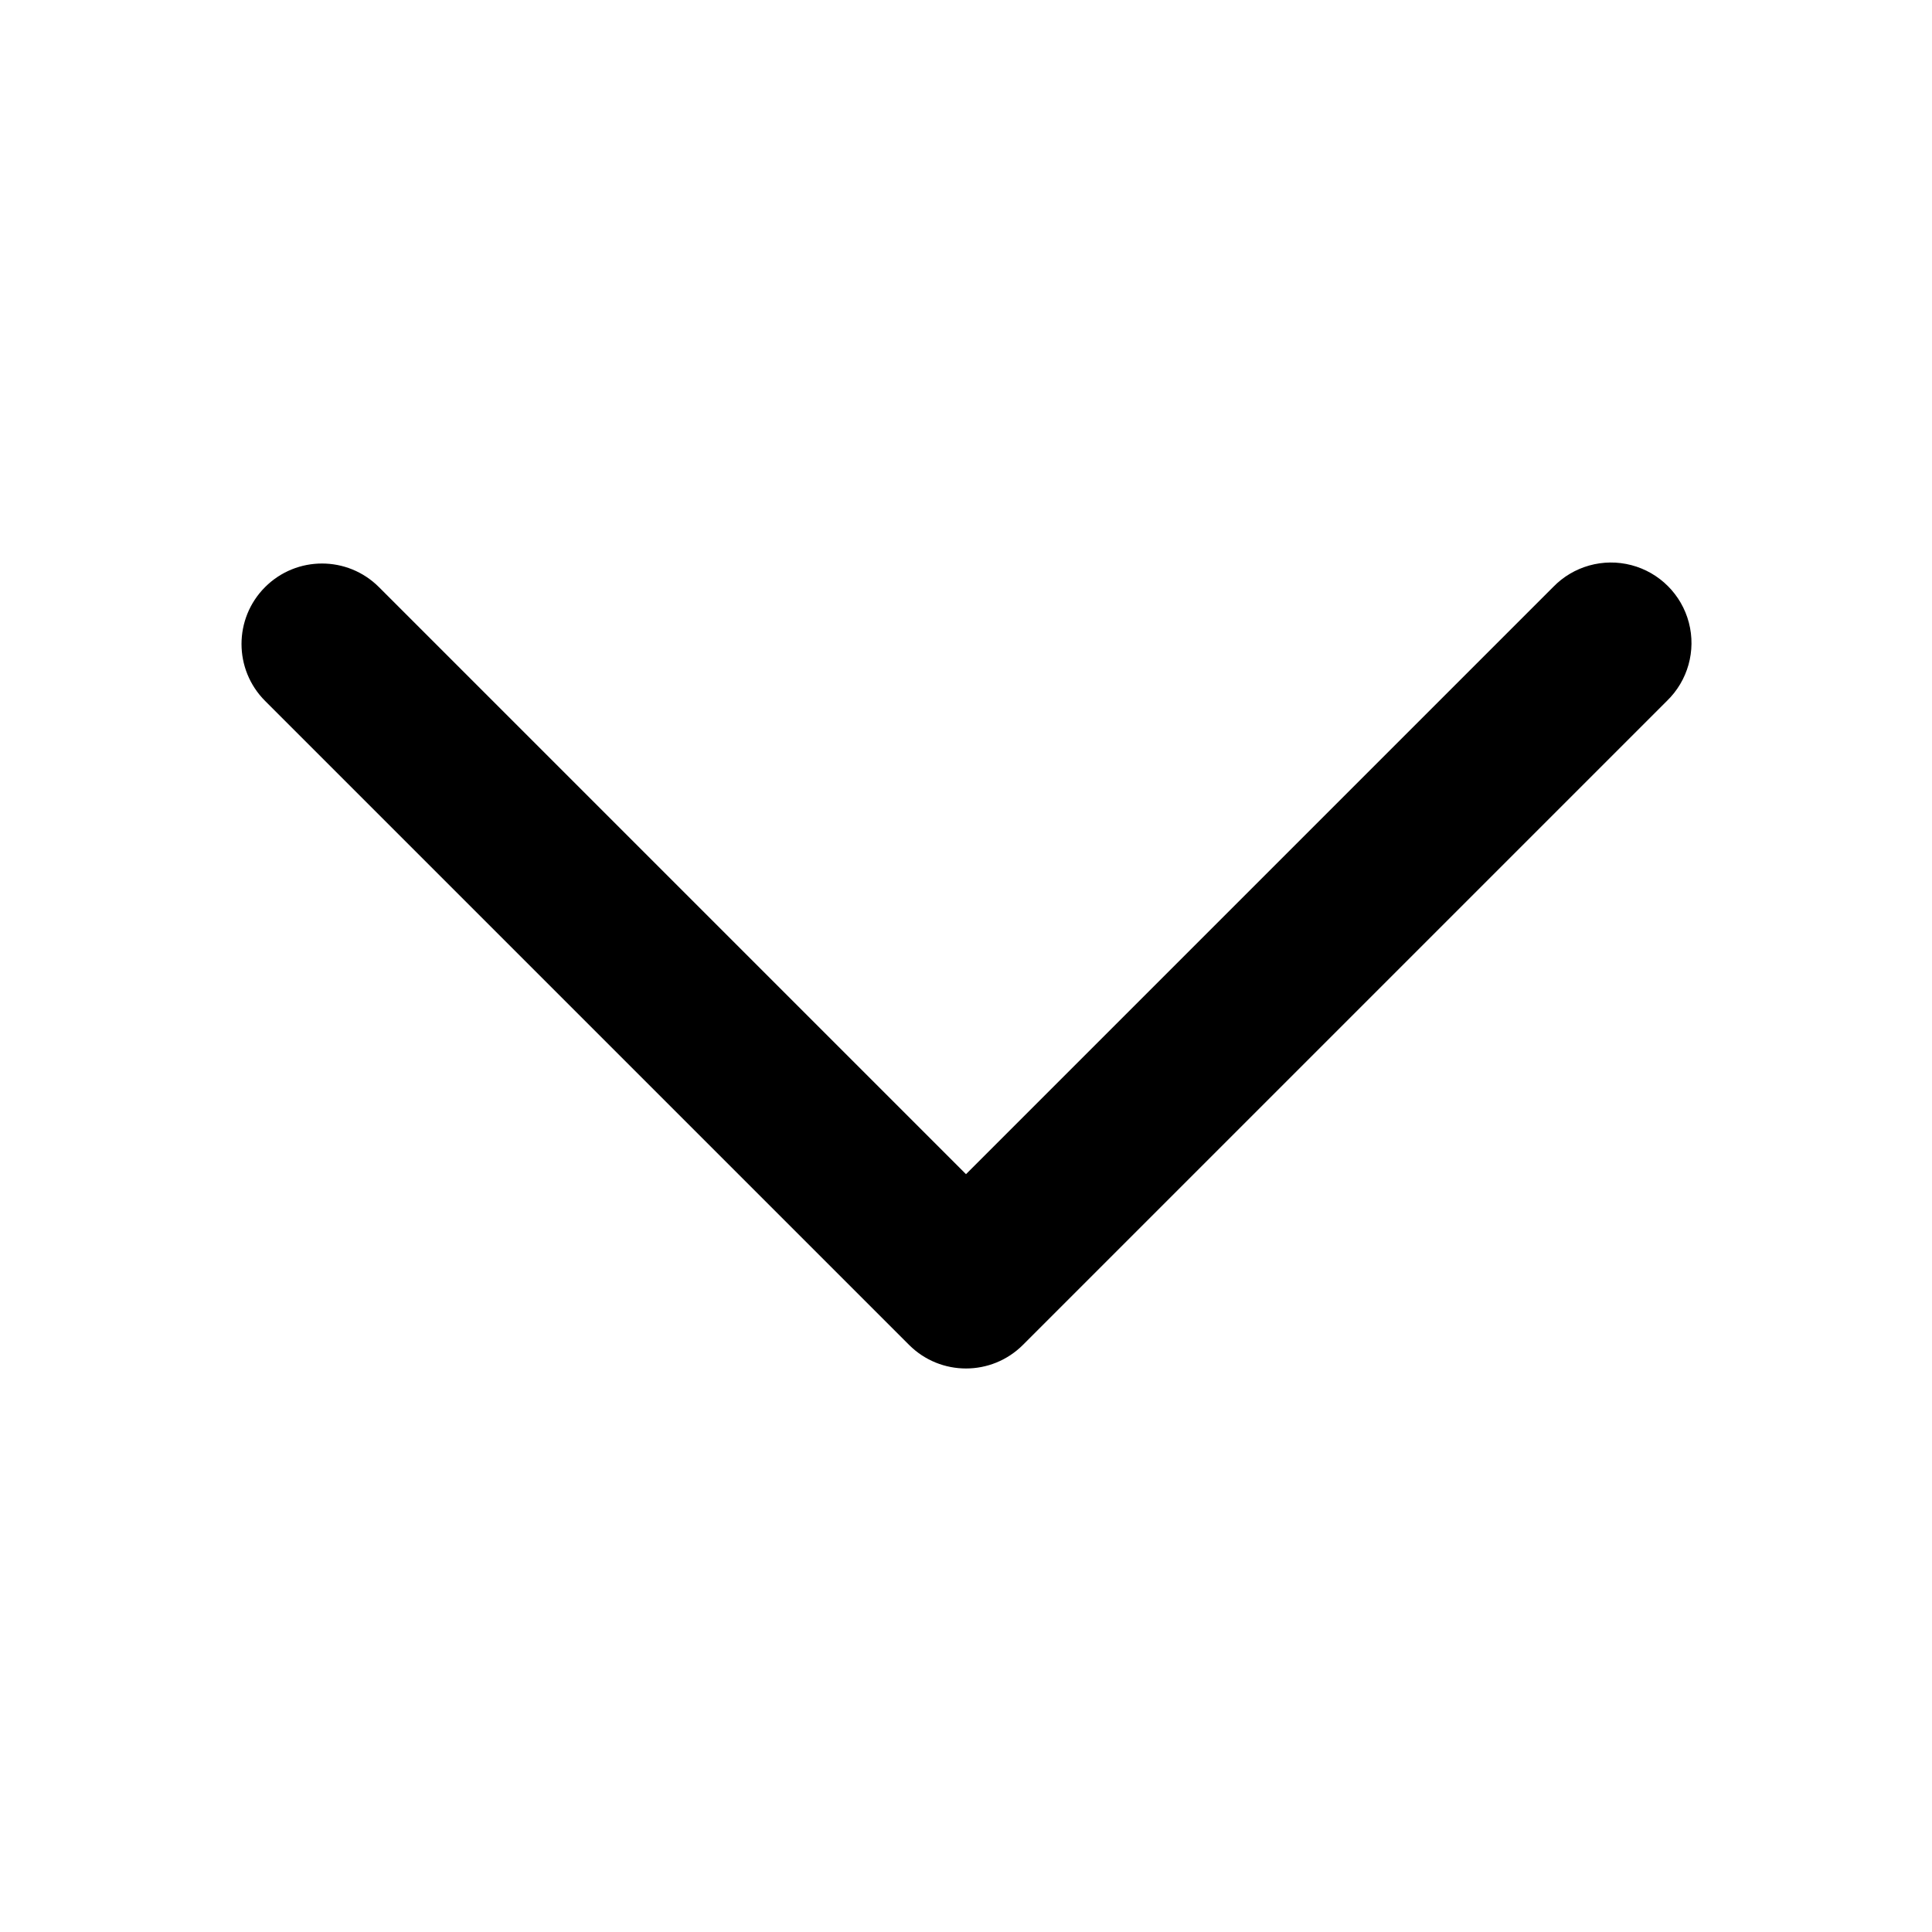
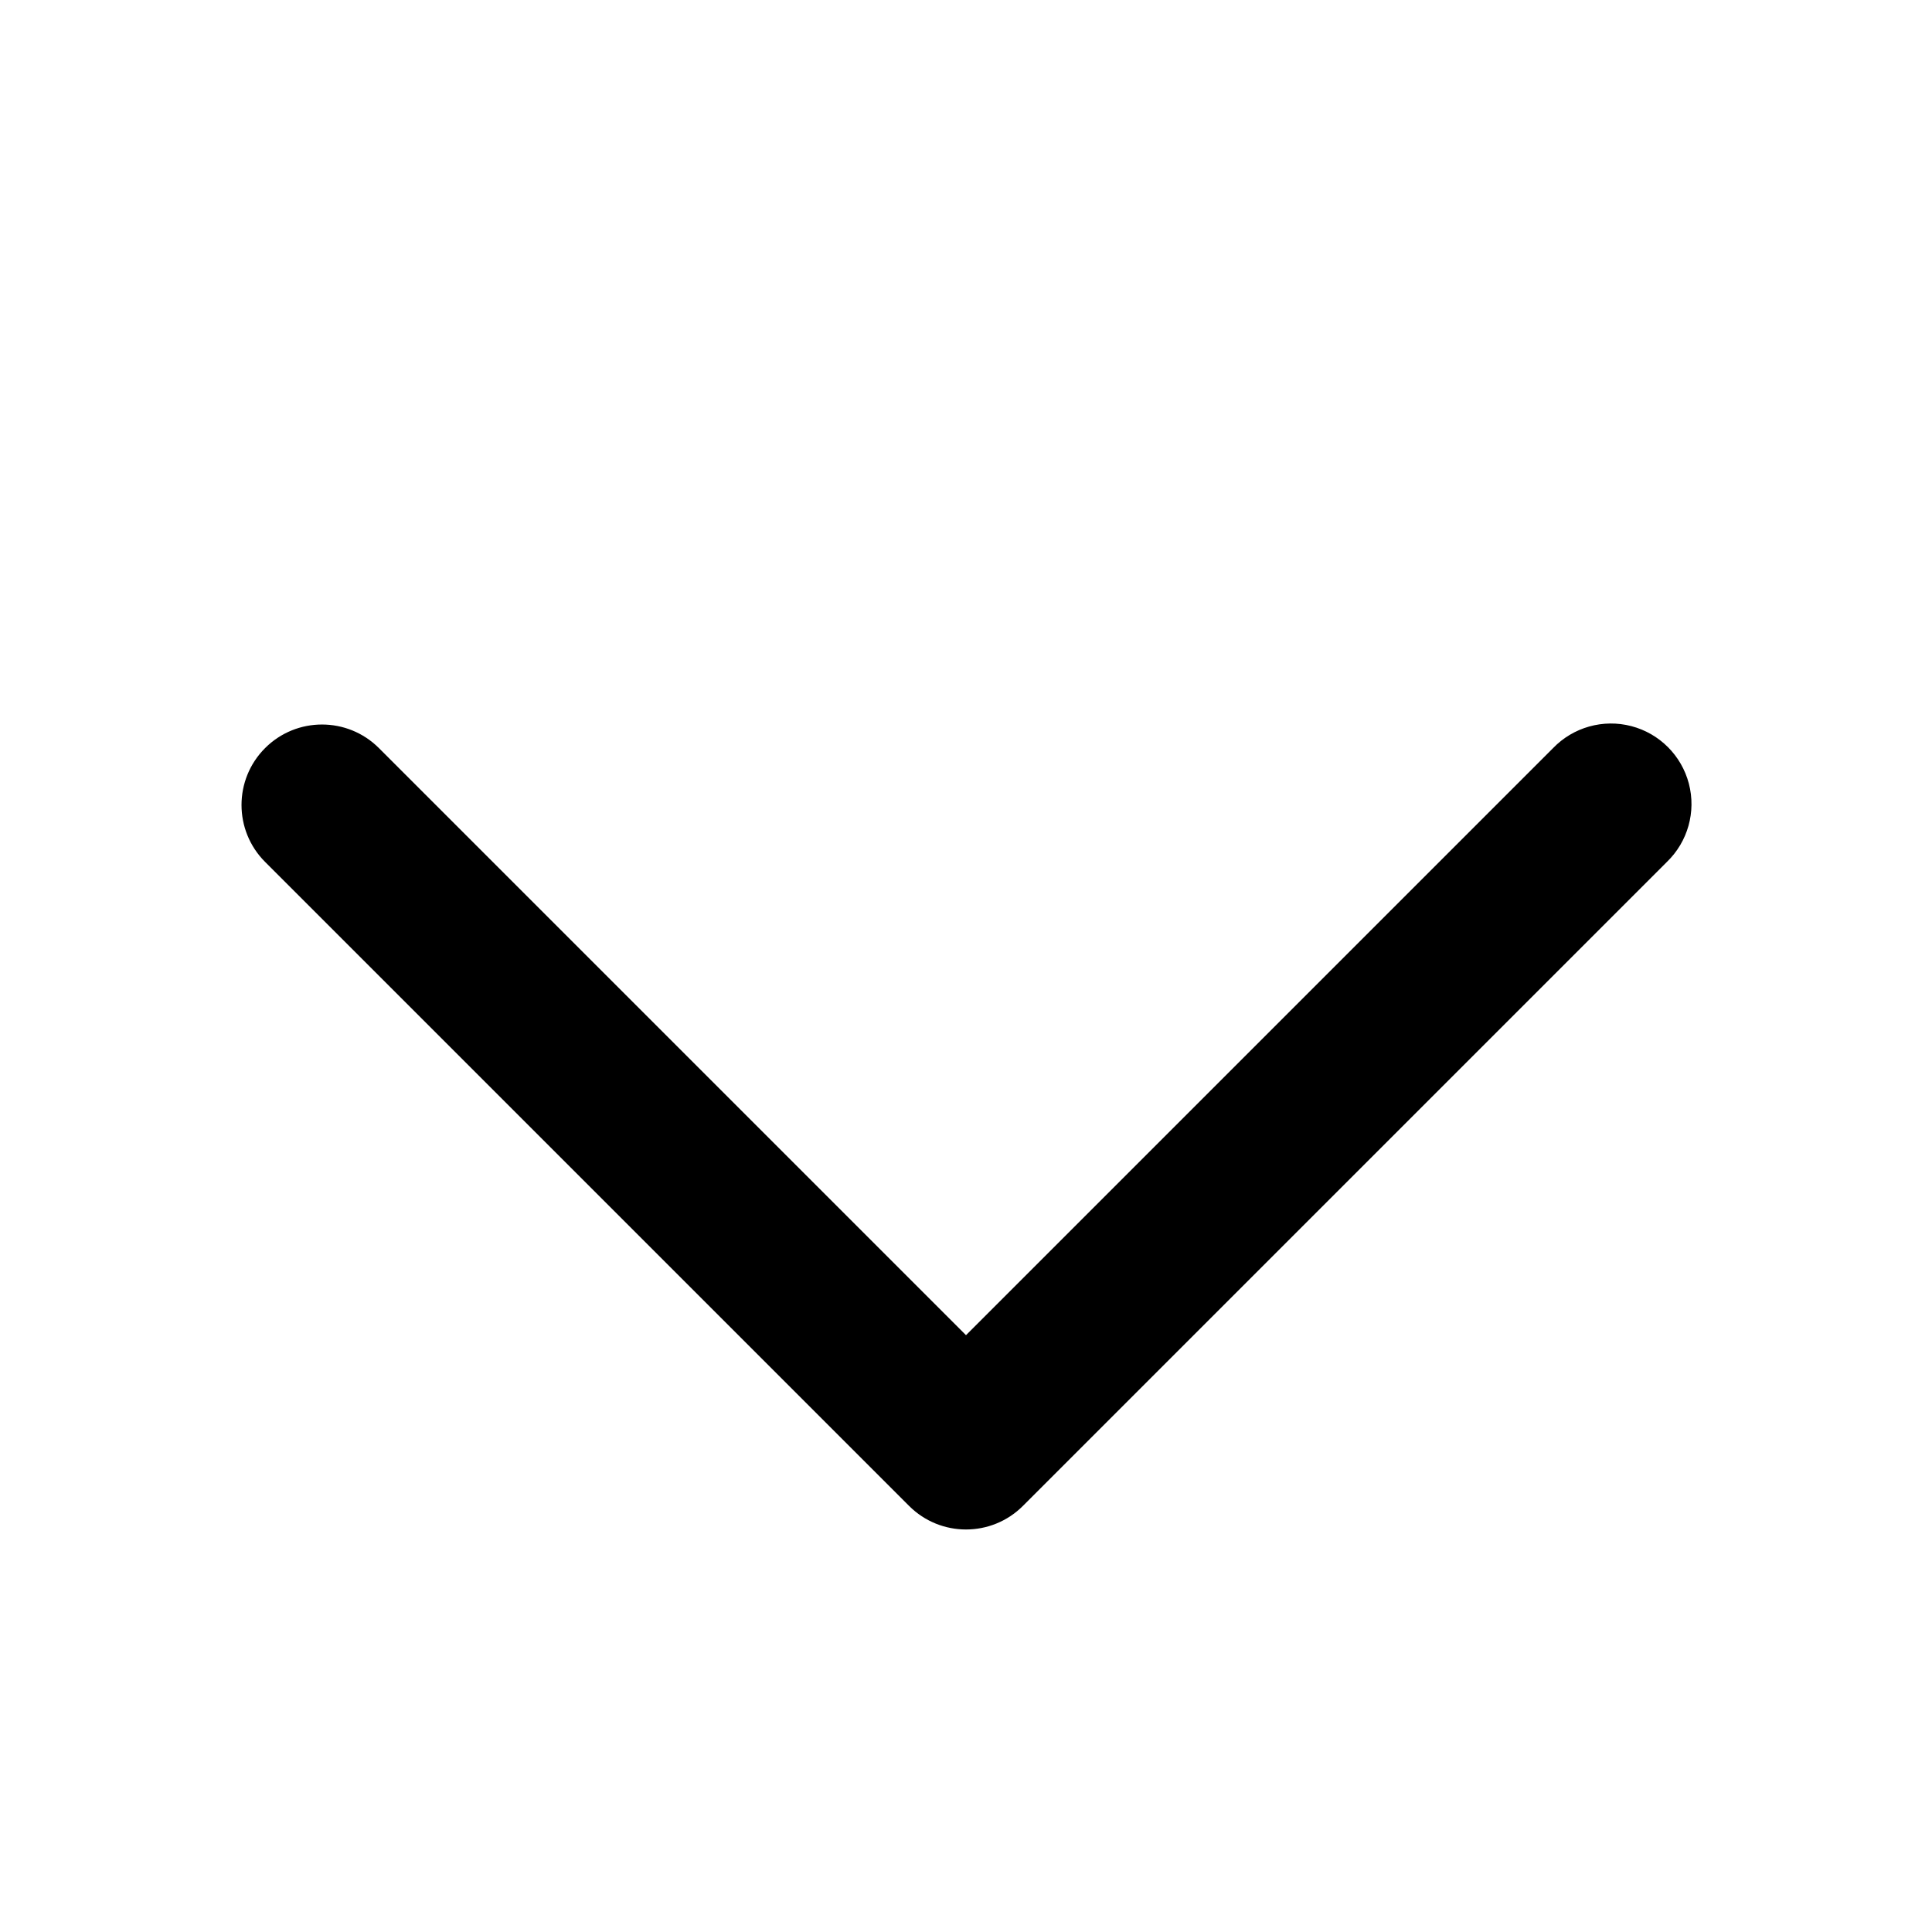
<svg xmlns="http://www.w3.org/2000/svg" width="24" height="24" viewBox="0 0 24 24">
-   <path fill-rule="evenodd" clip-rule="evenodd" d="M3.293 7.293a1 1 0 0 1 1.414 0L12 14.586l7.293-7.293a1 1 0 1 1 1.414 1.414l-8 8a1 1 0 0 1-1.414 0l-8-8a1 1 0 0 1 0-1.414Z" />
+   <path d="M3.293 9.293a1 1 0 0 1 1.414 0L12 16.586l7.293-7.293a1 1 0 1 1 1.414 1.414l-8 8a1 1 0 0 1-1.414 0l-8-8a1 1 0 0 1 0-1.414" />
</svg>
